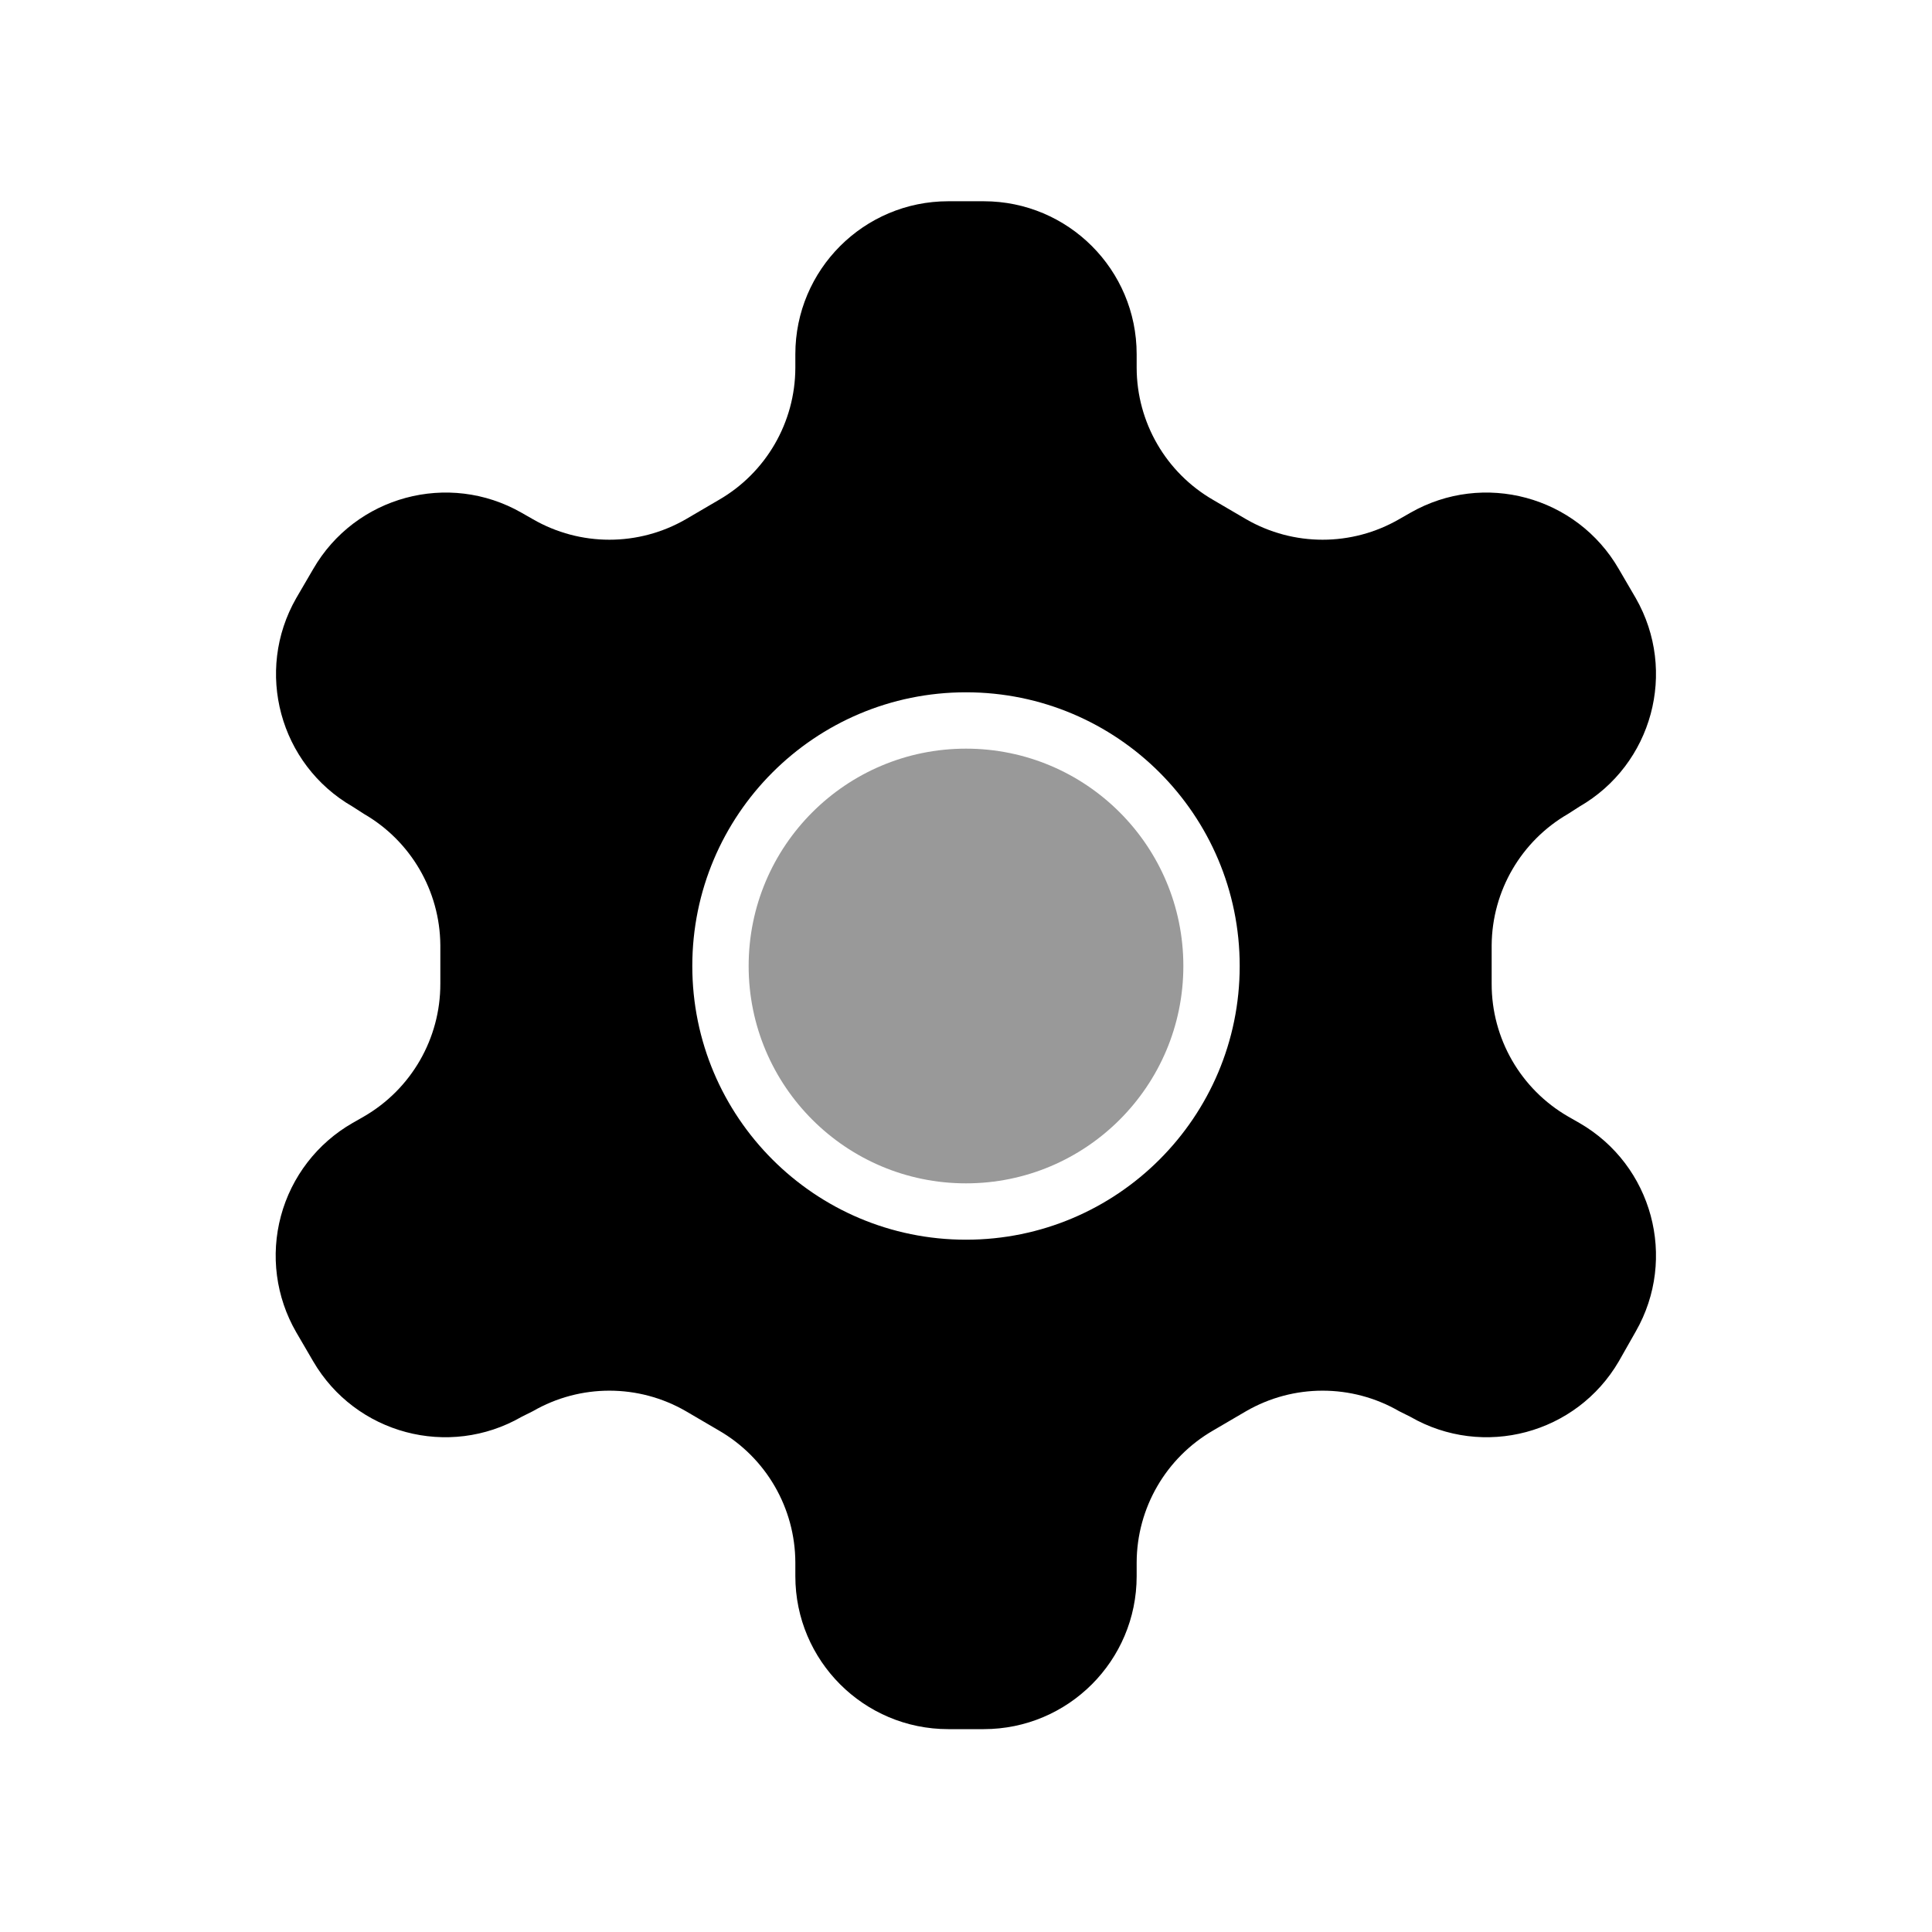
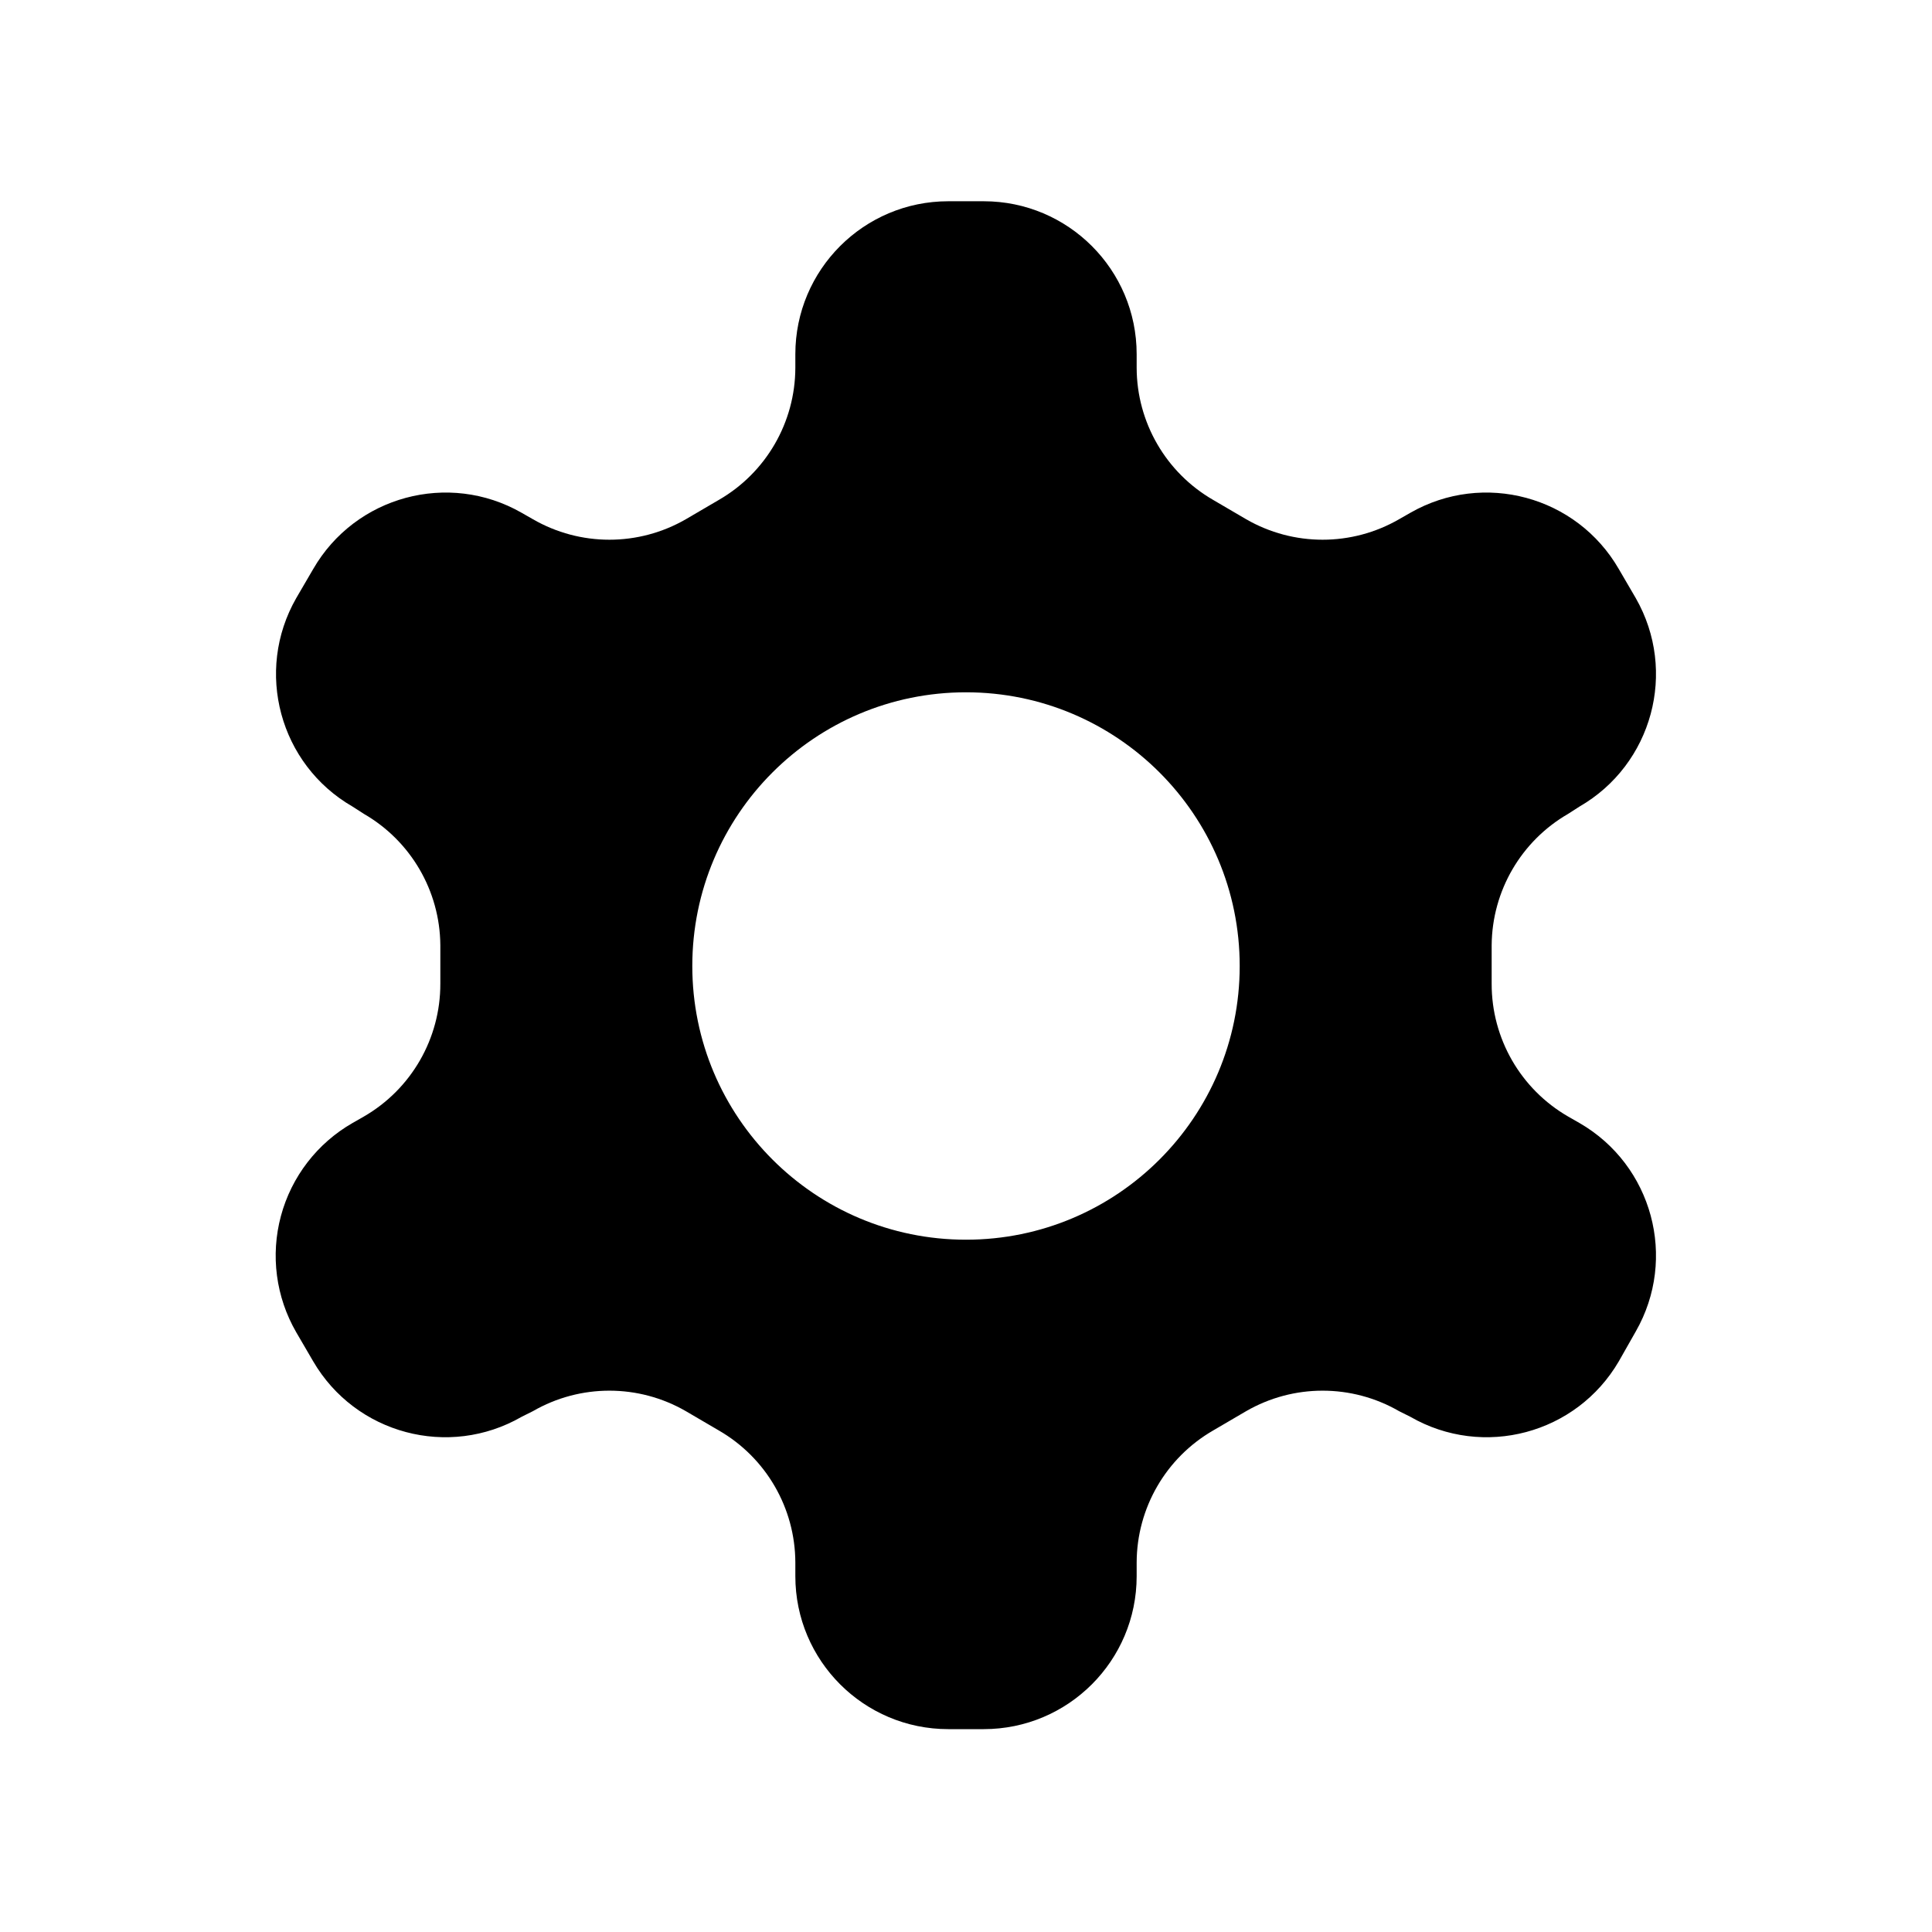
<svg xmlns="http://www.w3.org/2000/svg" width="24" height="24" viewBox="0 0 24 24" fill="currentColor">
-   <circle cx="12" cy="12" r="2.7" fill-opacity="0.4" />
  <path fill-rule="evenodd" d="M12.22 2.5h-.44a1.9 1.9 0 0 0-1.9 1.9v.17a1.9 1.9 0 0 1-.95 1.64l-.41.24a1.9 1.9 0 0 1-1.9 0l-.14-.08a1.9 1.9 0 0 0-2.59.7l-.21.36a1.9 1.9 0 0 0 .7 2.59l.14.09a1.9 1.9 0 0 1 .95 1.63v.48a1.9 1.9 0 0 1-.95 1.65l-.14.08a1.9 1.9 0 0 0-.7 2.6l.21.36a1.9 1.9 0 0 0 2.59.69l.14-.07a1.9 1.9 0 0 1 1.9 0l.41.24a1.9 1.9 0 0 1 .95 1.64v.17a1.9 1.9 0 0 0 1.9 1.9h.44a1.9 1.9 0 0 0 1.9-1.9v-.17a1.9 1.9 0 0 1 .95-1.64l.41-.24a1.9 1.9 0 0 1 1.9 0l.14.07a1.9 1.9 0 0 0 2.59-.69l.21-.37a1.9 1.9 0 0 0-.7-2.59l-.14-.08a1.9 1.9 0 0 1-.95-1.65v-.48a1.9 1.9 0 0 1 .95-1.63l.14-.09a1.9 1.9 0 0 0 .7-2.59l-.21-.36a1.9 1.9 0 0 0-2.59-.7l-.14.08a1.9 1.9 0 0 1-1.9 0l-.41-.24a1.9 1.9 0 0 1-.95-1.64v-.17a1.9 1.9 0 0 0-1.9-1.9zM12 8.6A3.4 3.4 0 1 0 12 15.4A3.4 3.4 0 1 0 12 8.6Z" />
</svg>
